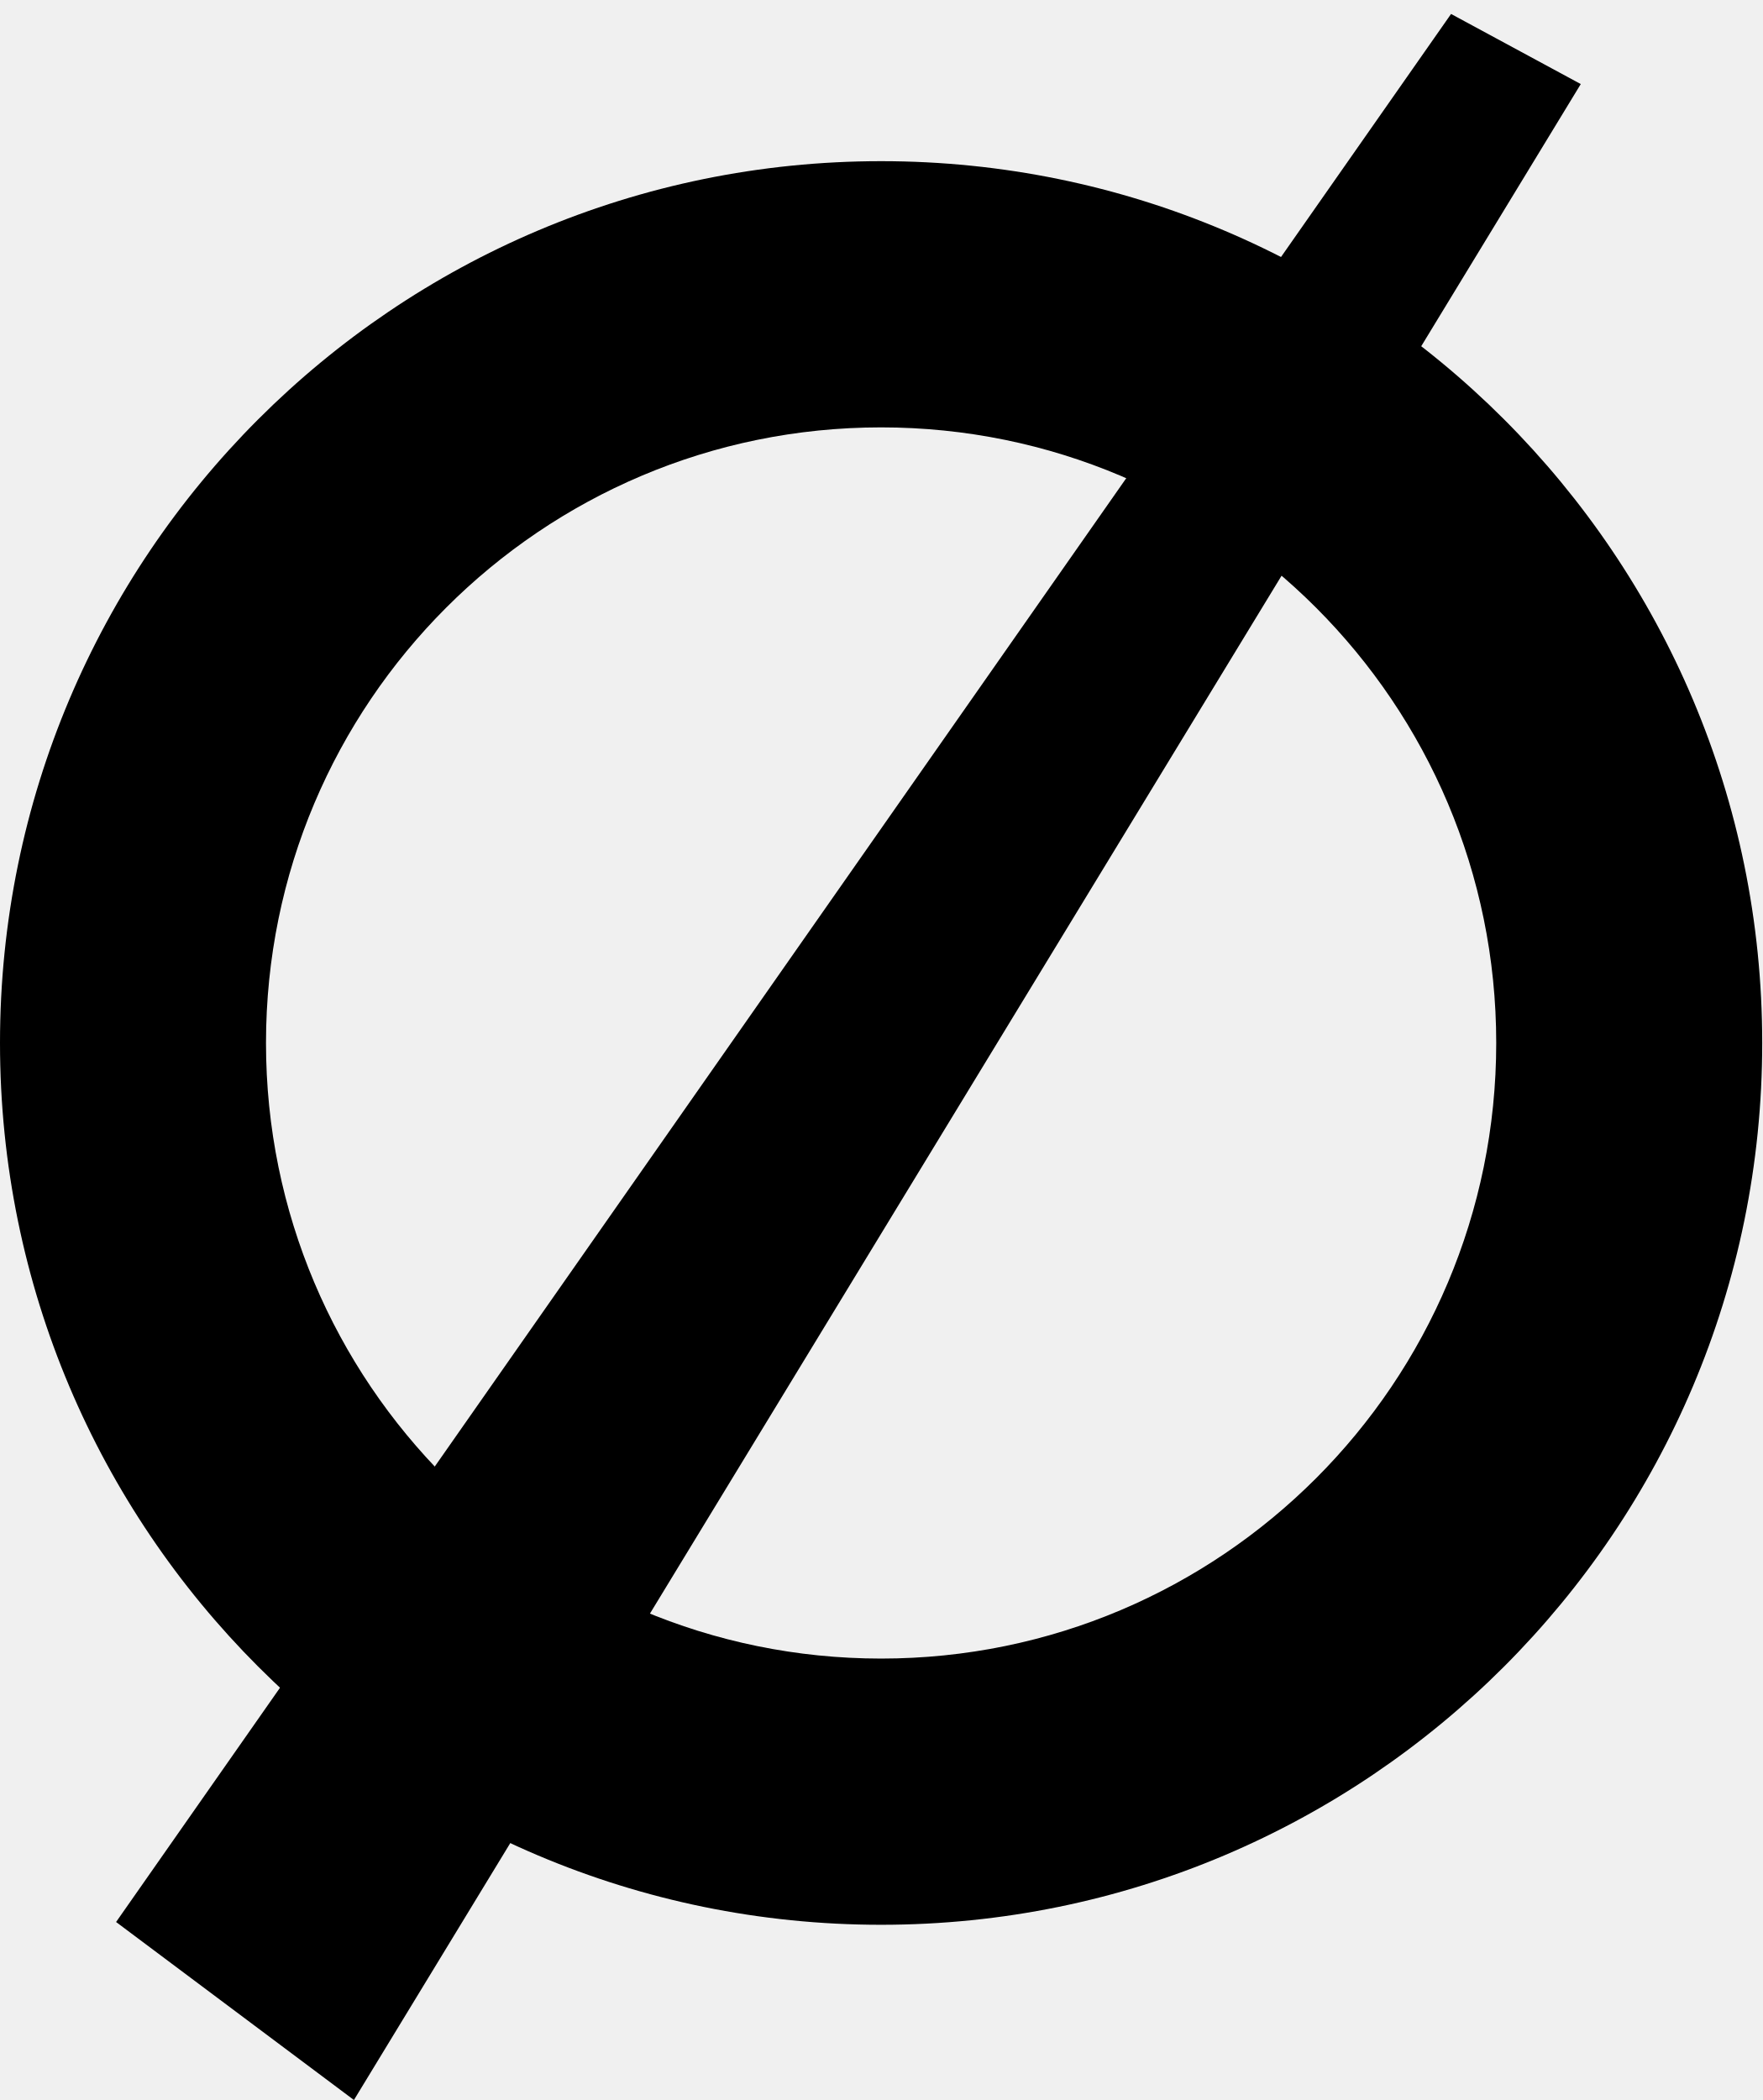
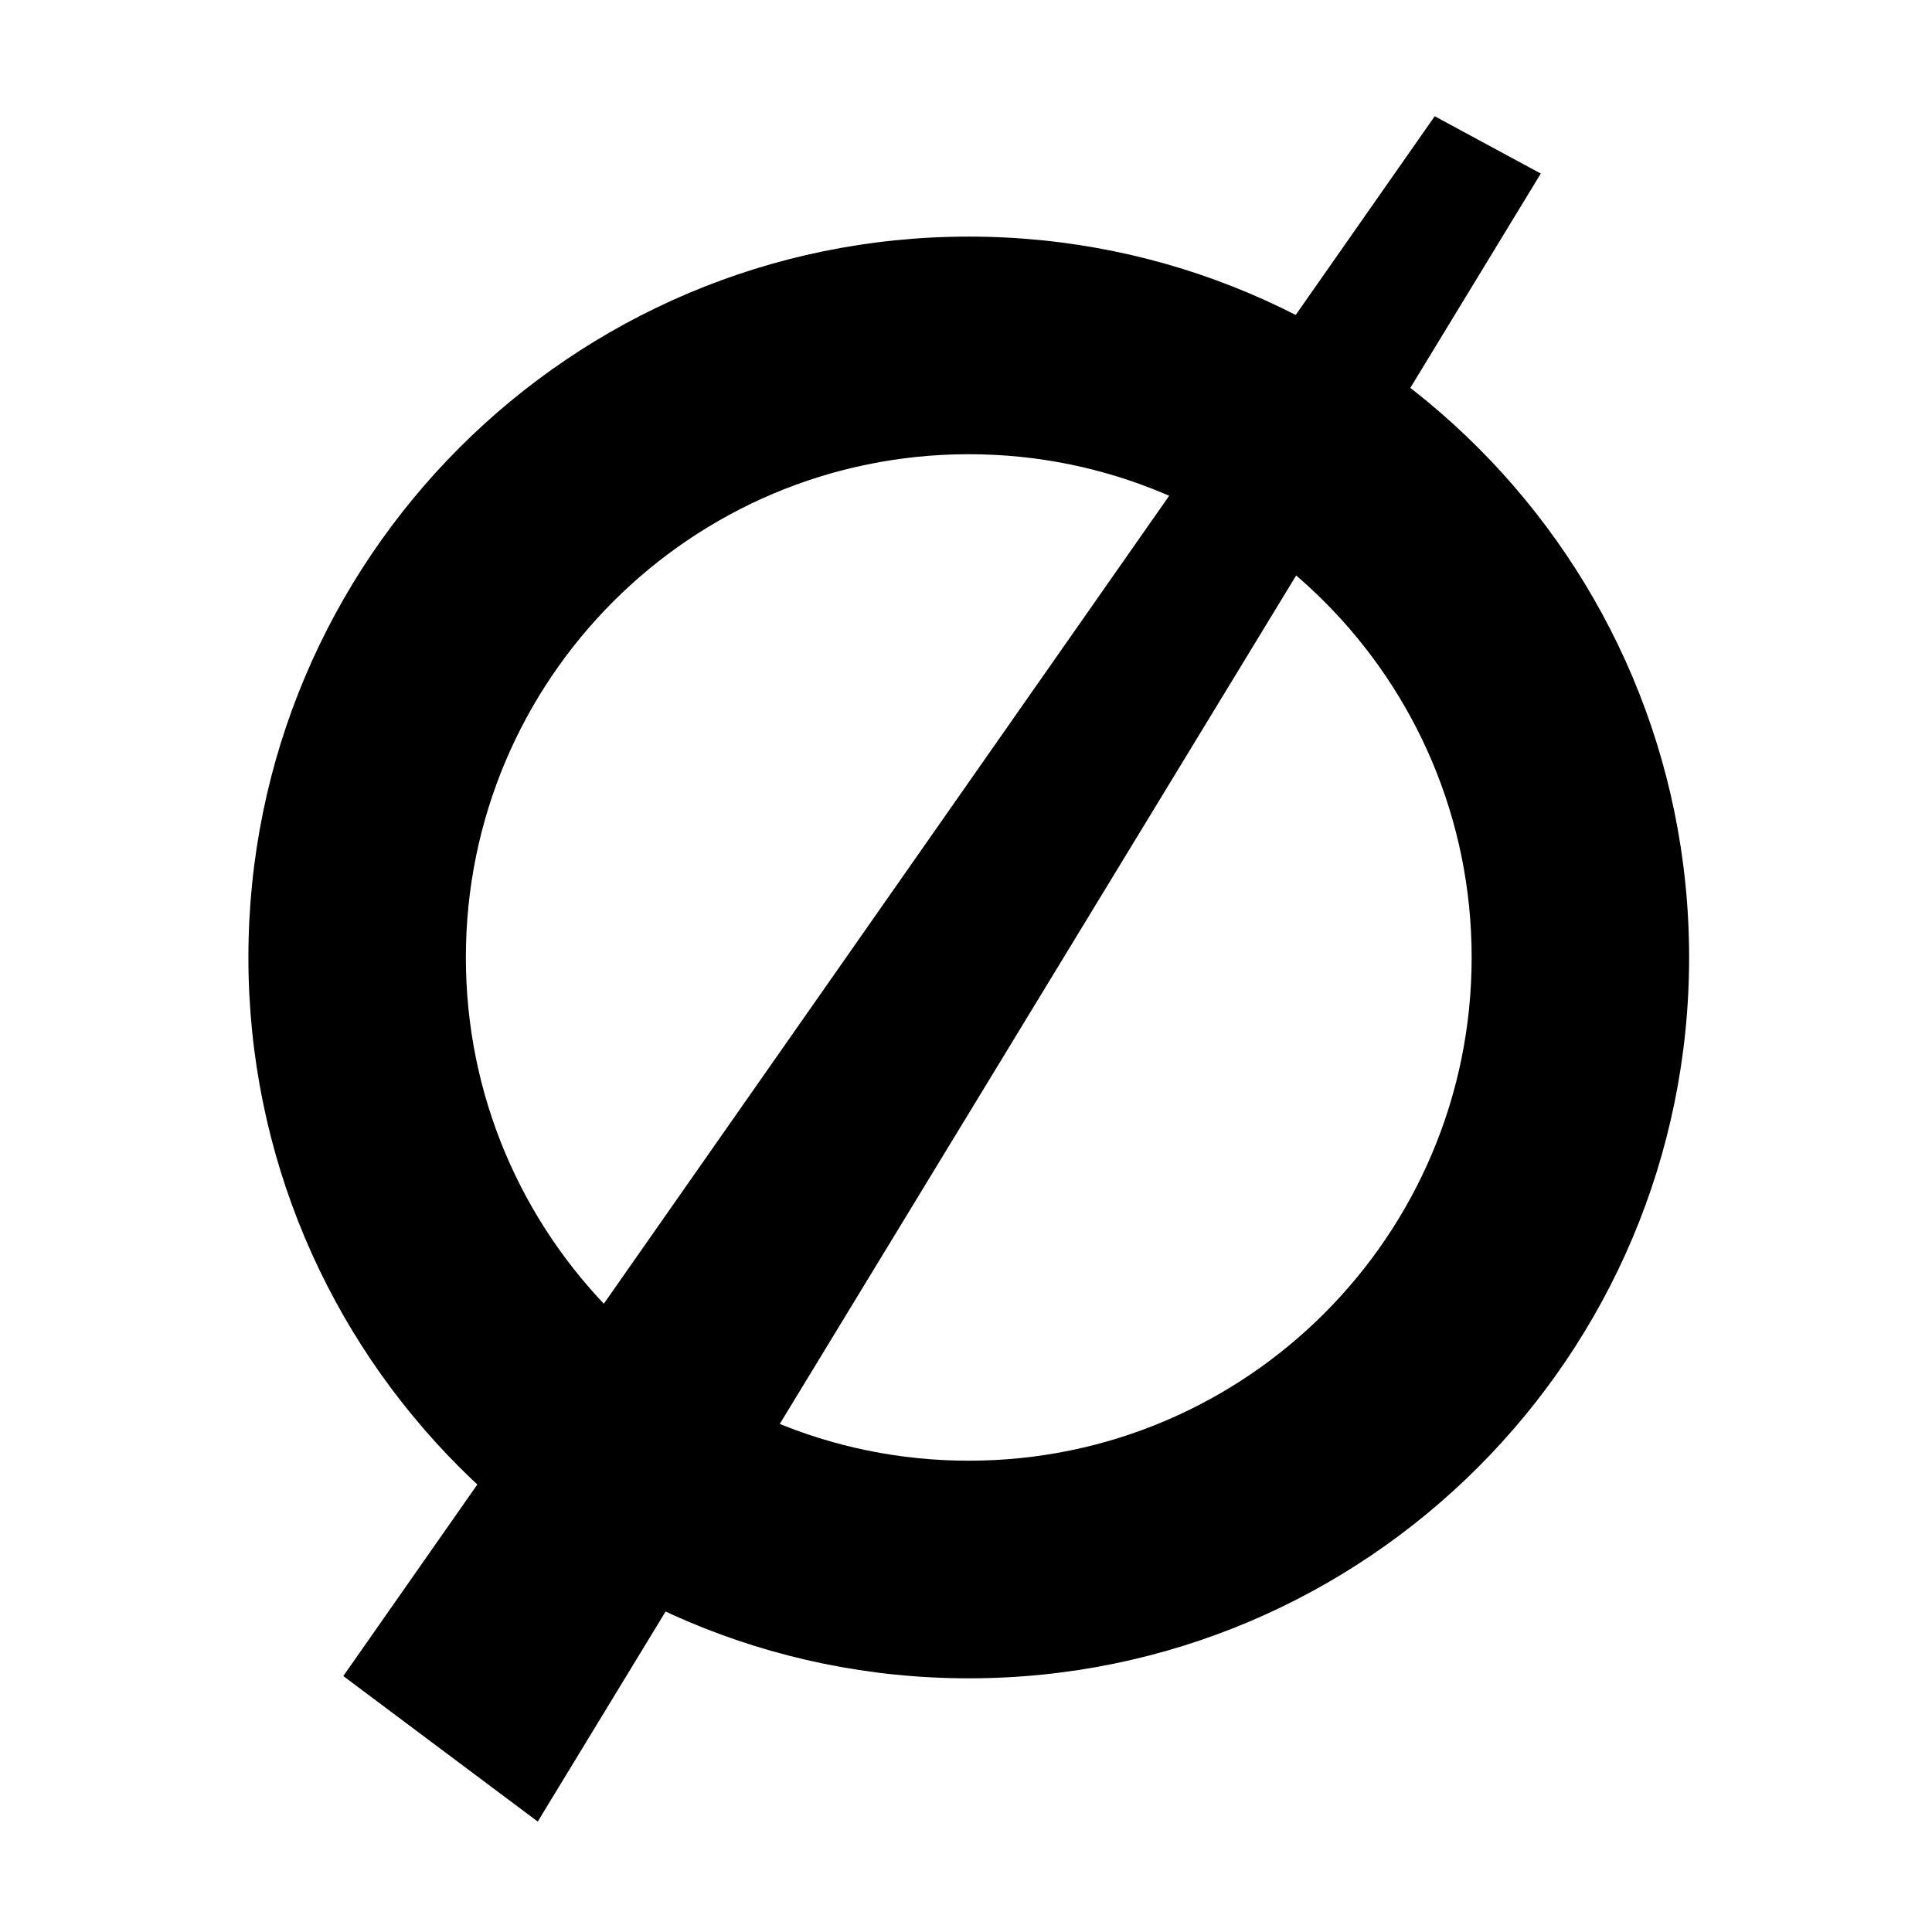
- <svg xmlns="http://www.w3.org/2000/svg" width="261" height="311">
-   <g fill="#000" fill-rule="evenodd">
-     <path d="M130.5 23.869c72.073 0 130.5 58.467 130.5 130.59 0 72.124-58.427 130.592-130.5 130.592C58.427 285.051 0 226.583 0 154.46 0 82.336 58.427 23.869 130.5 23.869Zm0 39.423c-50.315 0-91.104 40.817-91.104 91.168 0 50.35 40.789 91.167 91.104 91.167s91.104-40.817 91.104-91.167-40.789-91.168-91.104-91.168Z" />
-     <path d="M17.193 284.64 214.915 2.067l19.211 10.382L52.42 311z" />
+ <svg xmlns="http://www.w3.org/2000/svg" width="350" height="350">
+   <g fill="none" fill-rule="evenodd">
+     <path fill="#FFF" d="M0 0h350v350H0z" />
+     <g fill="#000">
+       <path d="M175.5 42.862c72.073 0 130.5 58.468 130.5 130.592 0 72.123-58.427 130.59-130.5 130.59-72.073 0-130.5-58.467-130.5-130.59 0-72.124 58.427-130.592 130.5-130.592Zm0 39.424c-50.315 0-91.104 40.817-91.104 91.168 0 50.35 40.789 91.167 91.104 91.167s91.104-40.817 91.104-91.167-40.789-91.168-91.104-91.168Z" />
+       <path d="M62.193 303.634 259.915 21.06l19.211 10.382L97.42 329.993z" />
+     </g>
  </g>
</svg>
